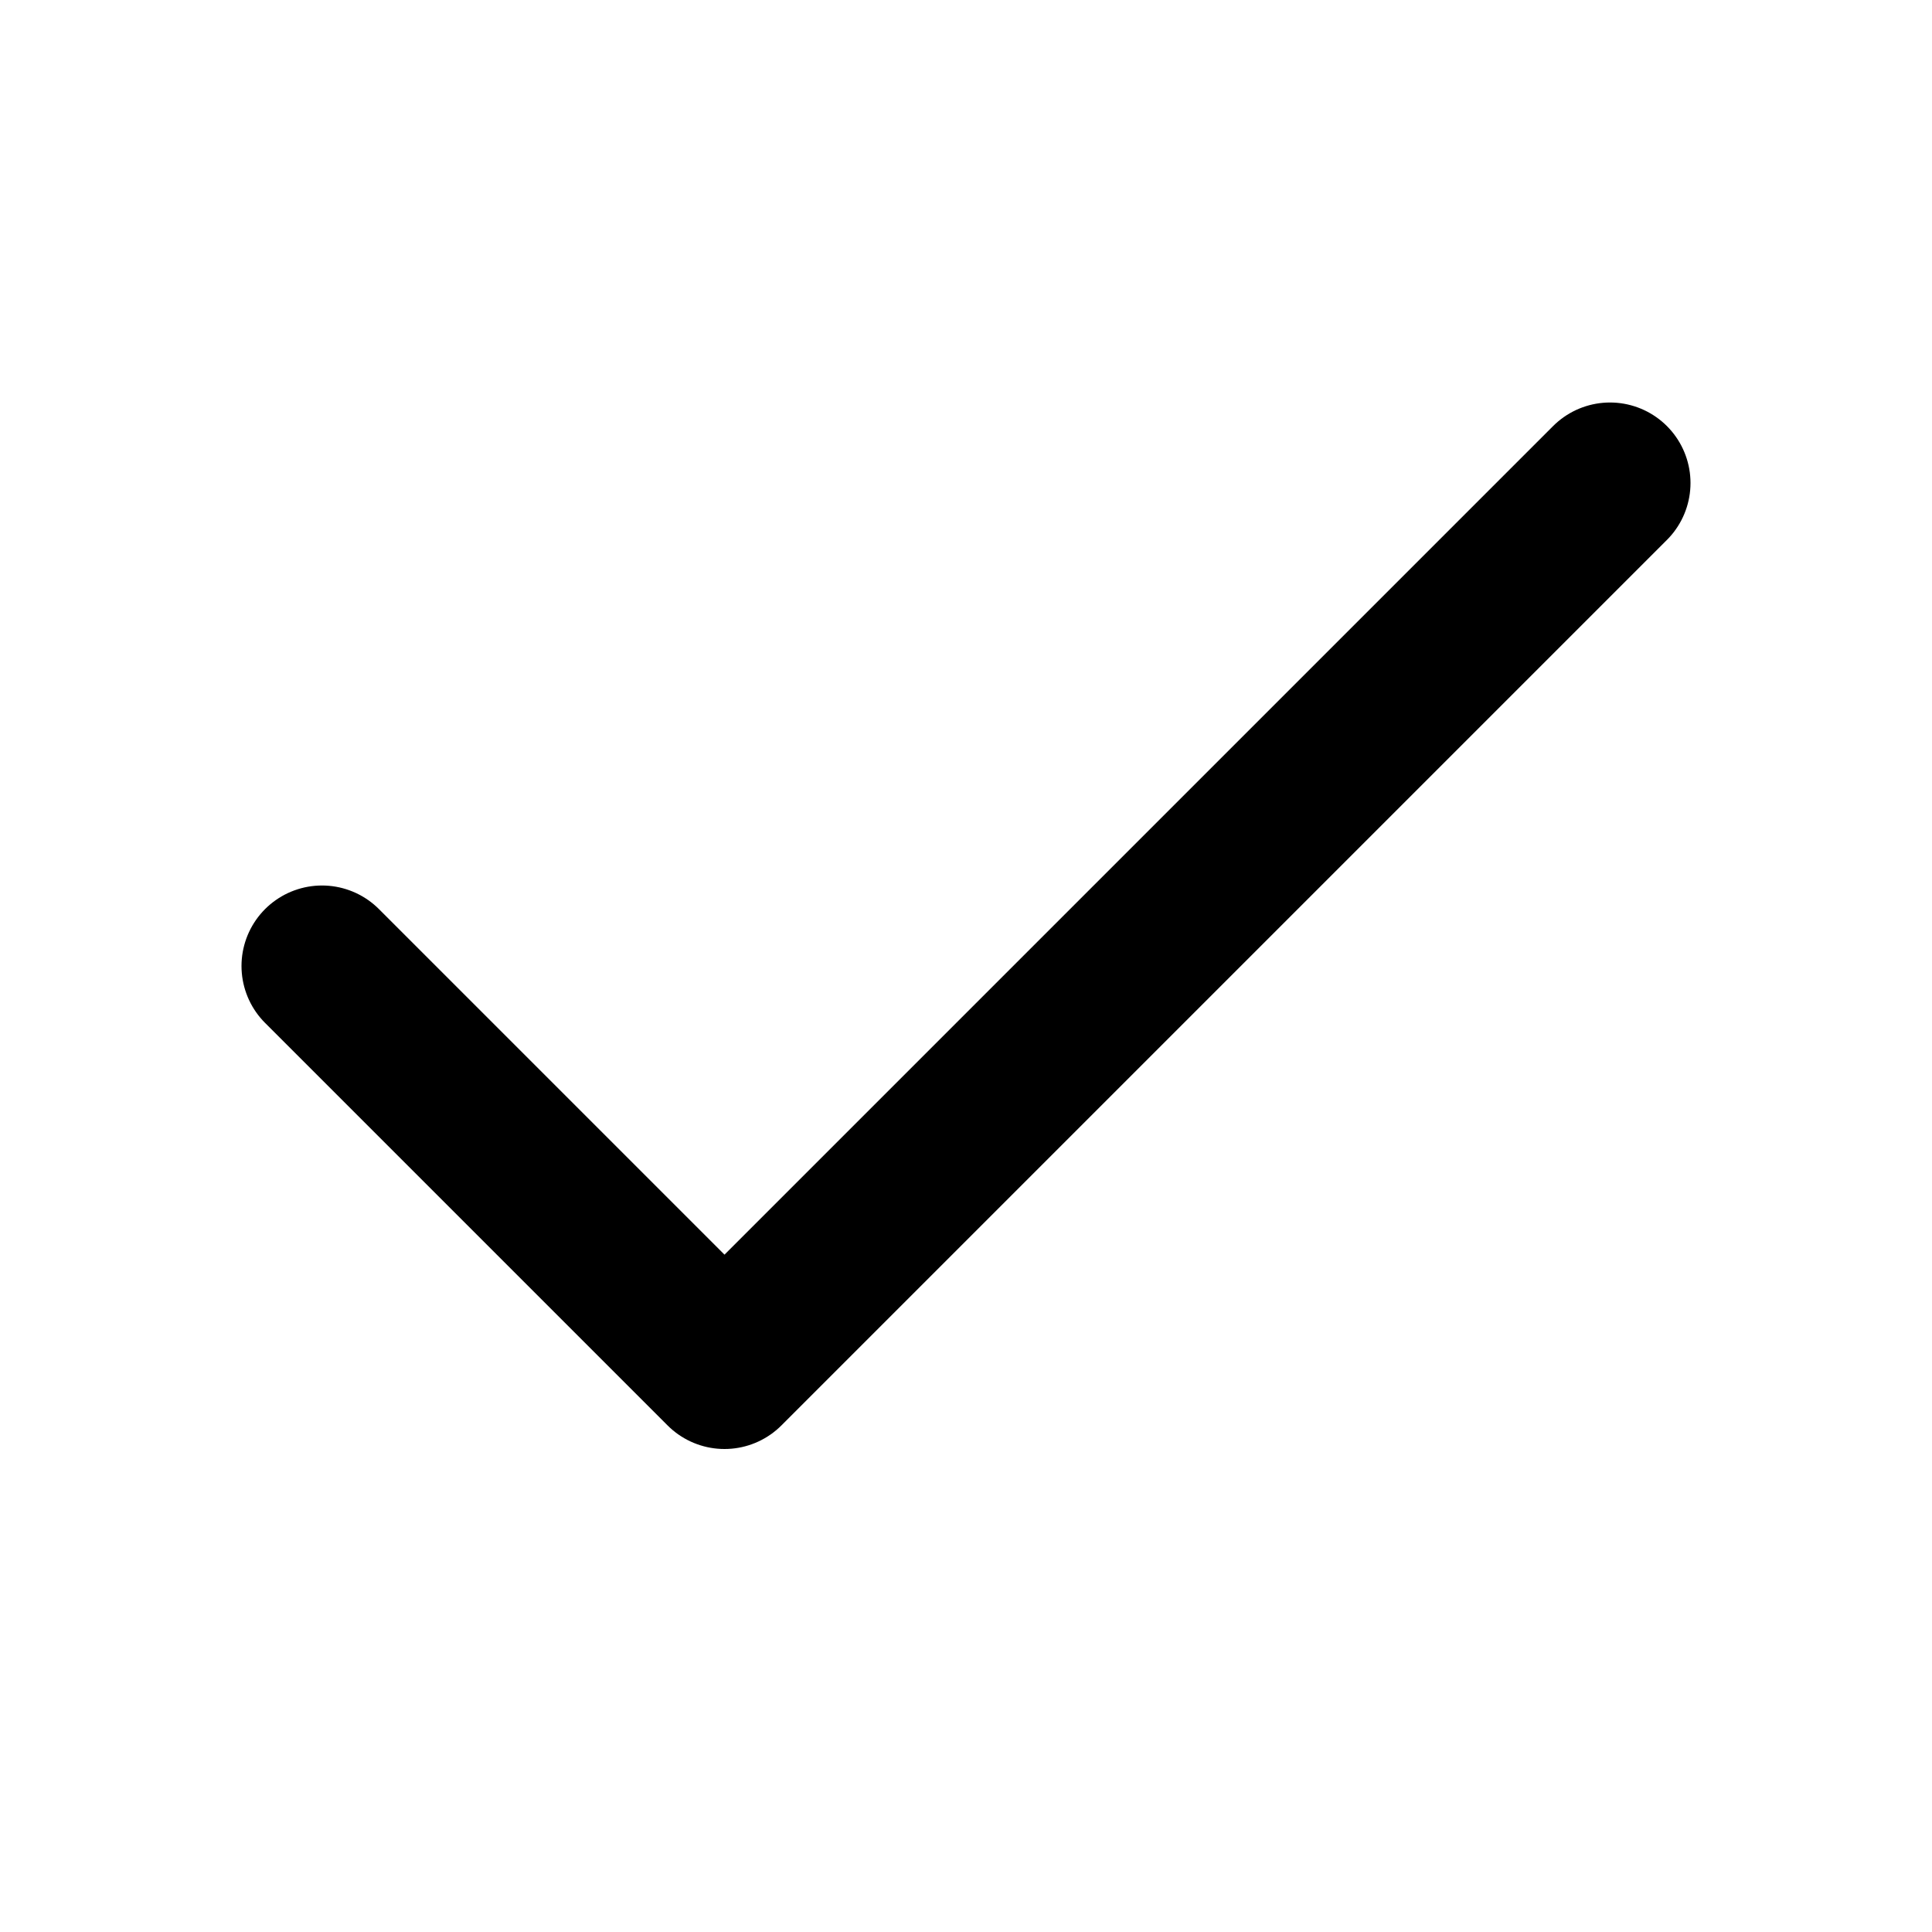
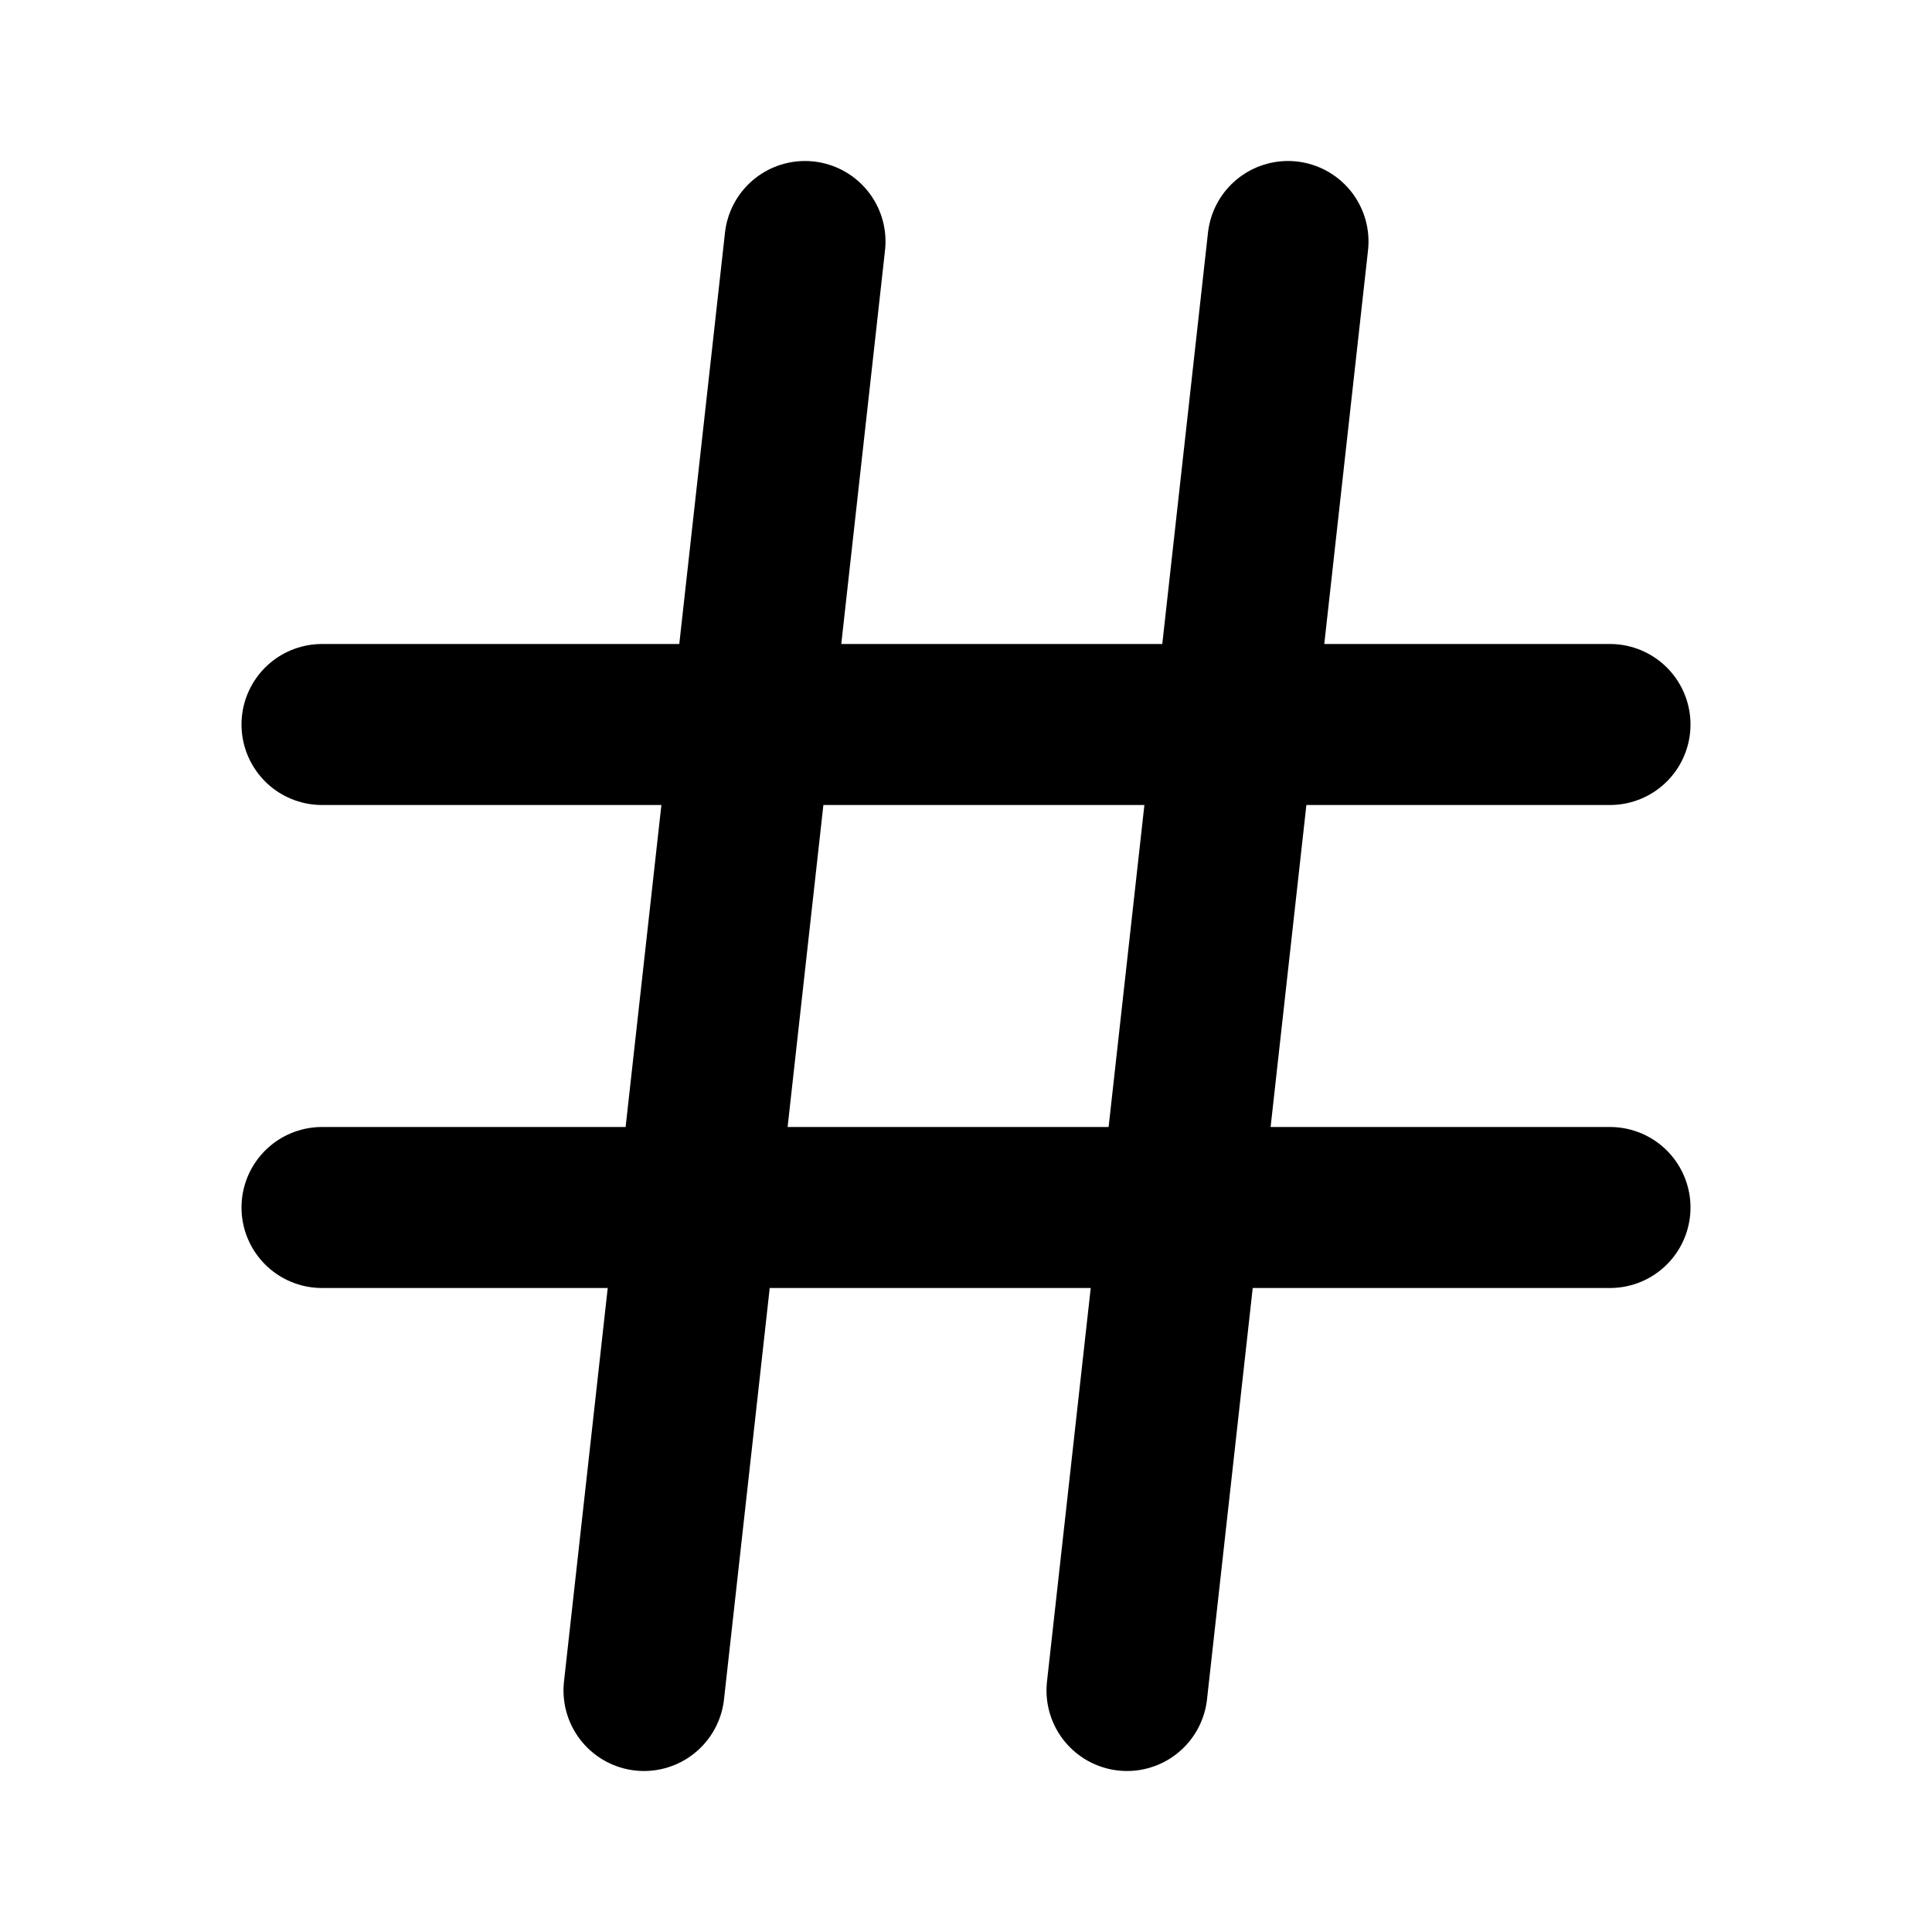
- <svg xmlns="http://www.w3.org/2000/svg" class="lucide lucide-check" width="24" height="24" viewBox="0 0 24 24" fill="none" stroke="currentColor" stroke-width="2" stroke-linecap="round" stroke-linejoin="round">
-   <path d="M20 6 9 17l-5-5" />
+ <svg xmlns="http://www.w3.org/2000/svg" class="lucide lucide-hash" width="24" height="24" viewBox="0 0 24 24" fill="none" stroke="currentColor" stroke-width="2" stroke-linecap="round" stroke-linejoin="round">
+   <line x1="4" x2="20" y1="9" y2="9" />
+   <line x1="4" x2="20" y1="15" y2="15" />
+   <line x1="10" x2="8" y1="3" y2="21" />
+   <line x1="16" x2="14" y1="3" y2="21" />
</svg>
